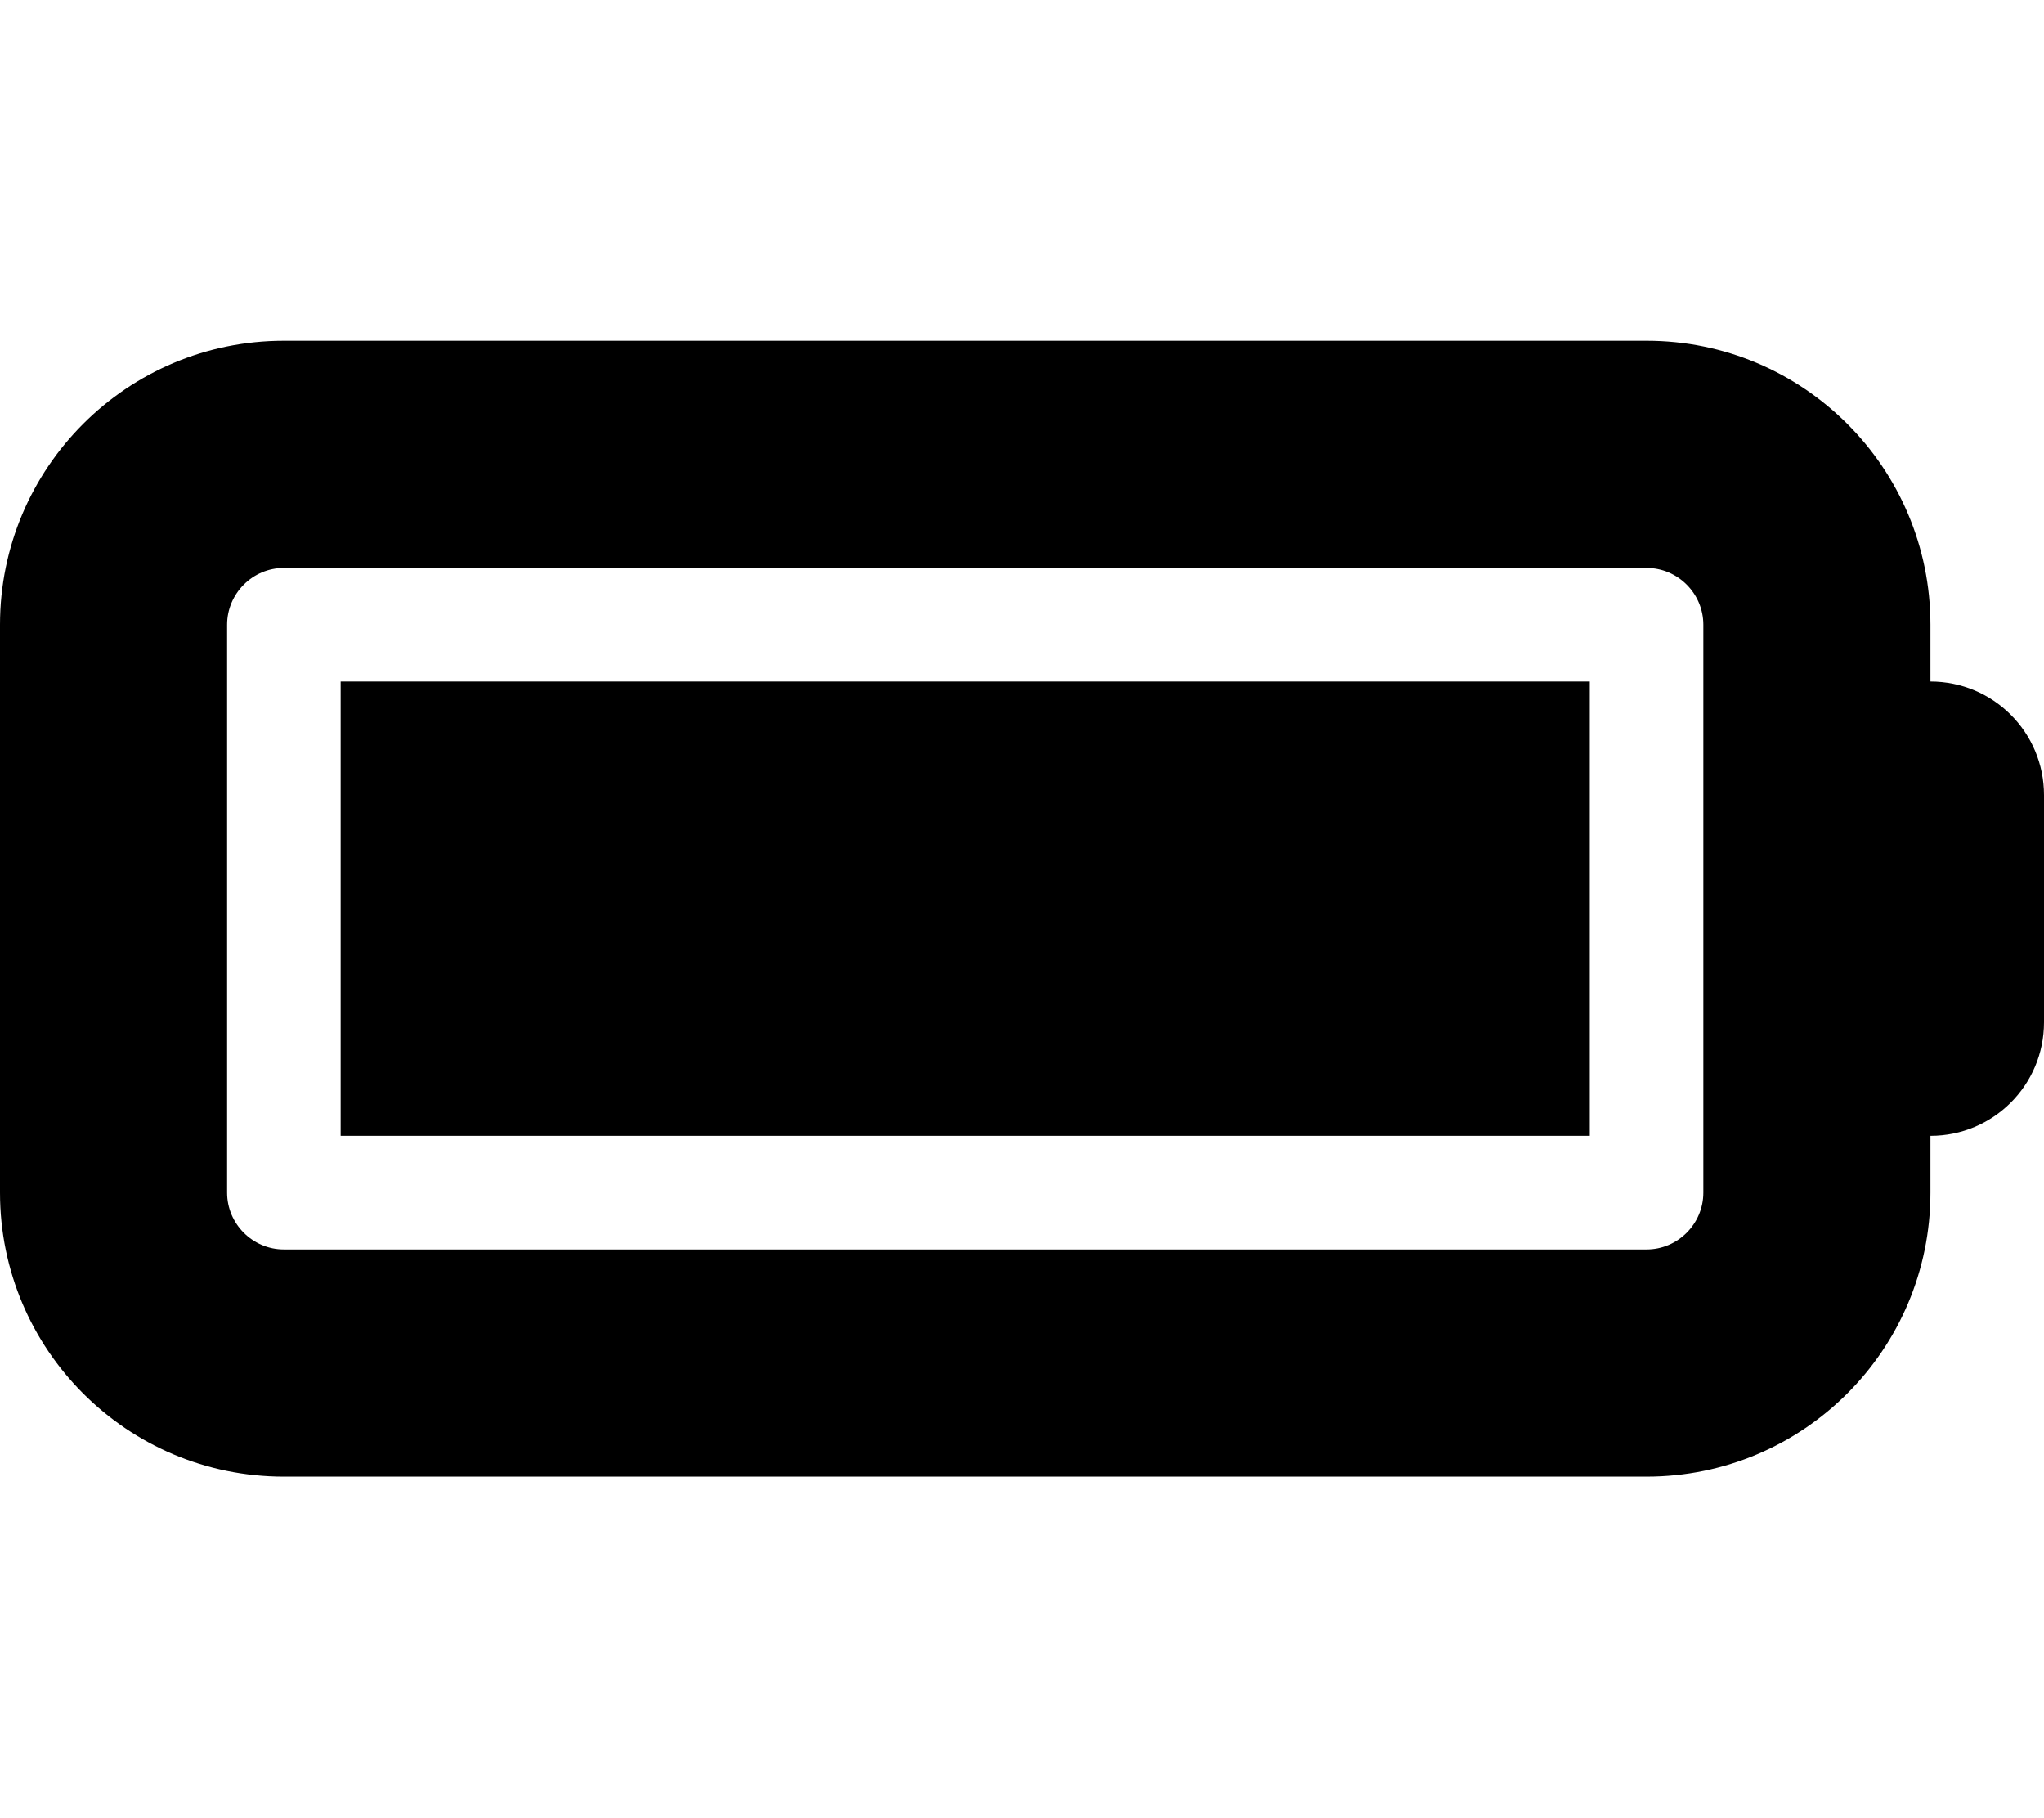
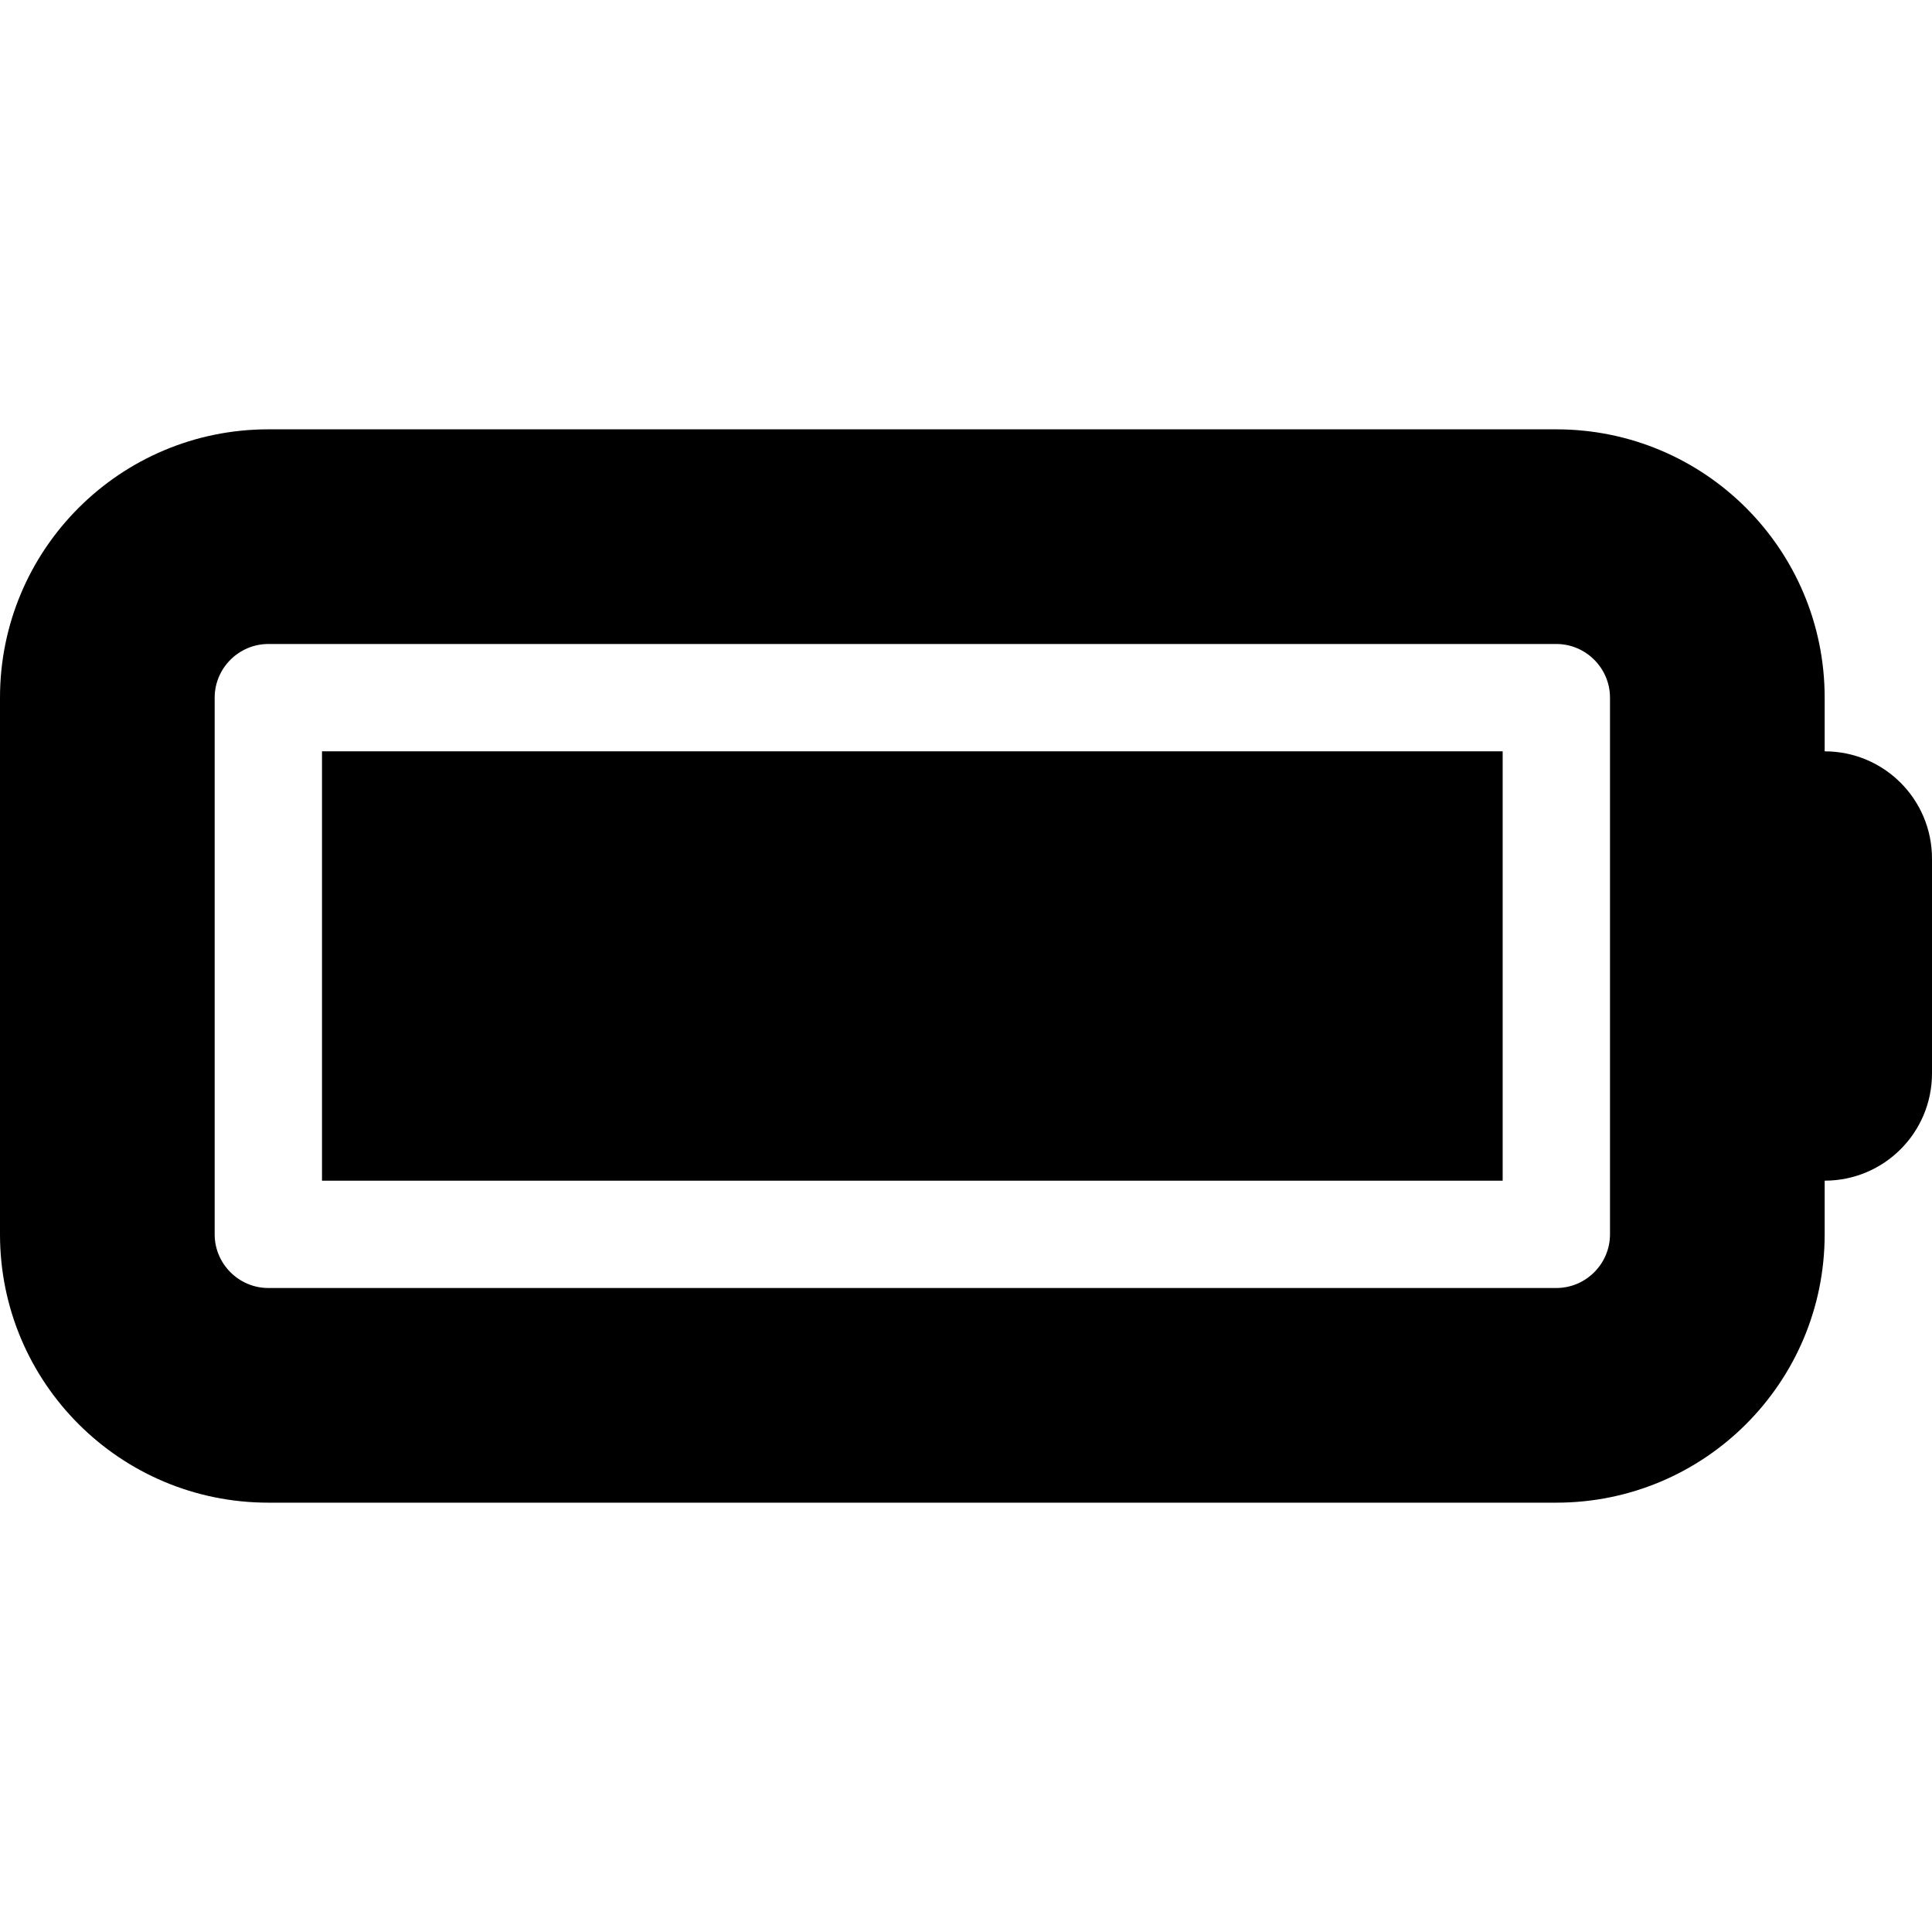
- <svg xmlns="http://www.w3.org/2000/svg" viewBox="0 0 576 512">
+ <svg xmlns="http://www.w3.org/2000/svg" width="16" height="16" viewBox="0 0 576 512">
  <path d="M464 160c8.8 0 16 7.2 16 16l0 160c0 8.8-7.2 16-16 16L80 352c-8.8 0-16-7.2-16-16l0-160c0-8.8 7.2-16 16-16l384 0zM80 96C35.8 96 0 131.8 0 176L0 336c0 44.2 35.8 80 80 80l384 0c44.2 0 80-35.8 80-80l0-16c17.7 0 32-14.3 32-32l0-64c0-17.7-14.3-32-32-32l0-16c0-44.2-35.8-80-80-80L80 96zm368 96L96 192l0 128 352 0 0-128z" />
</svg>
